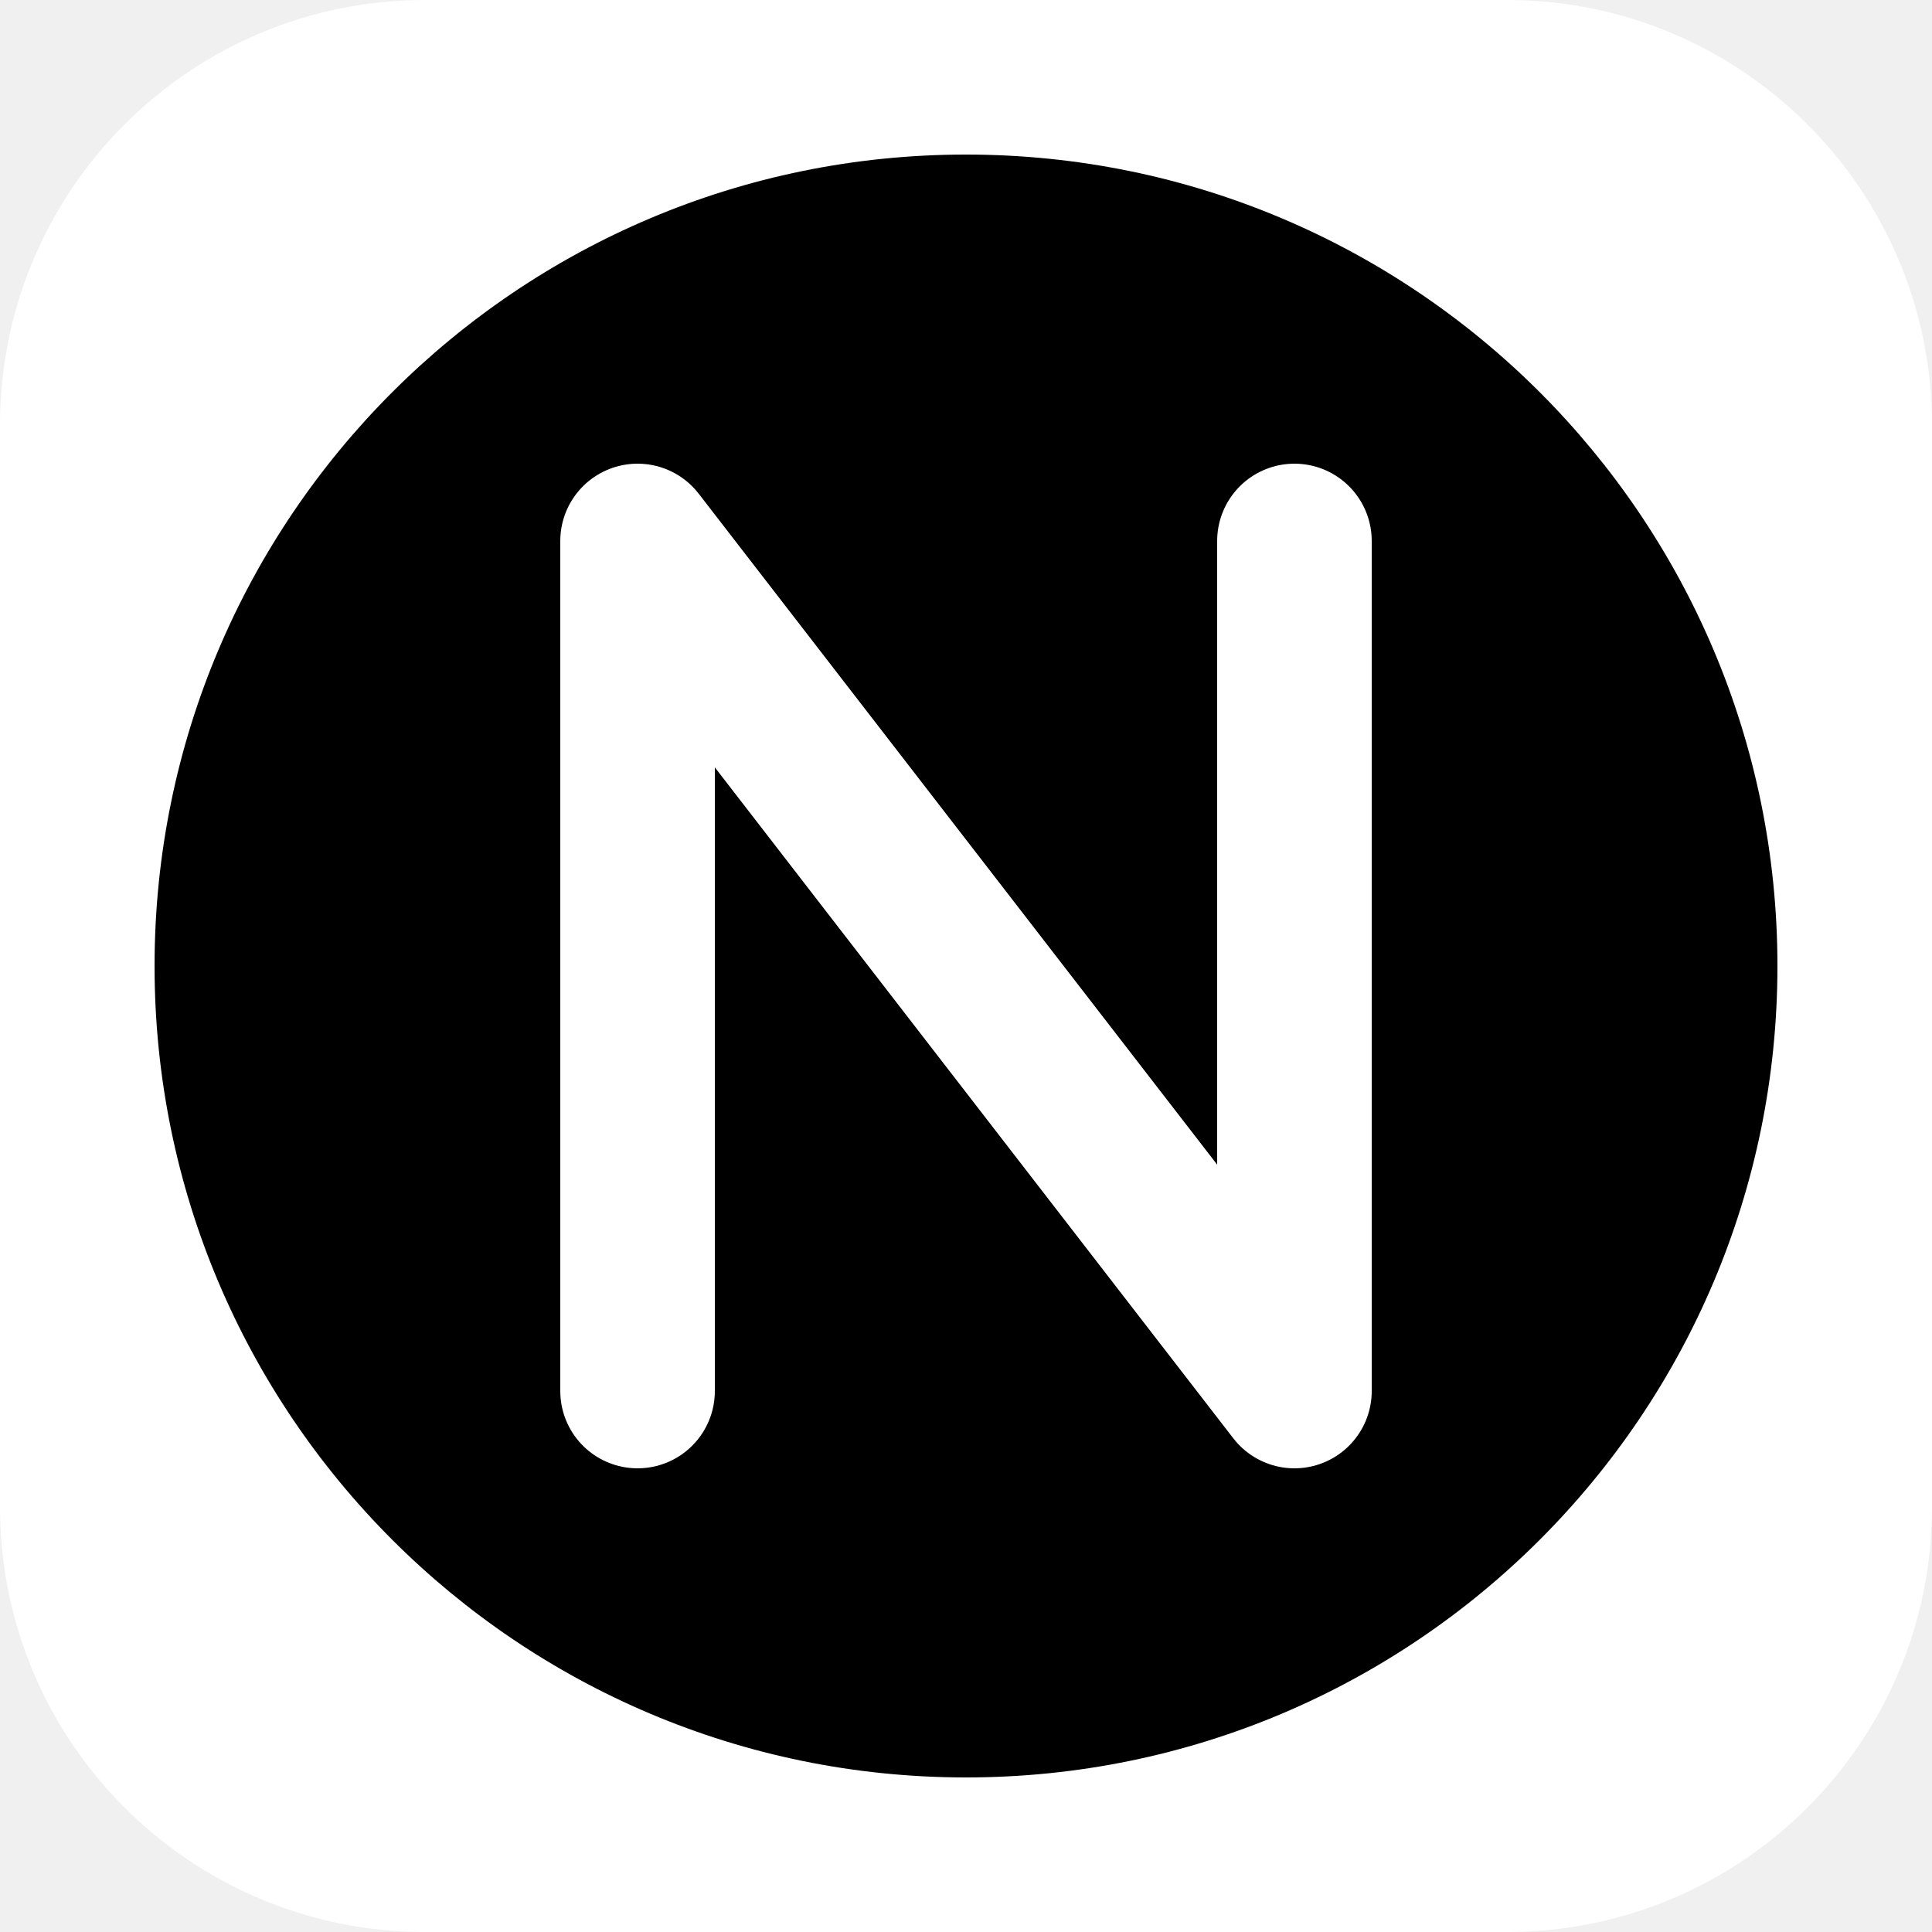
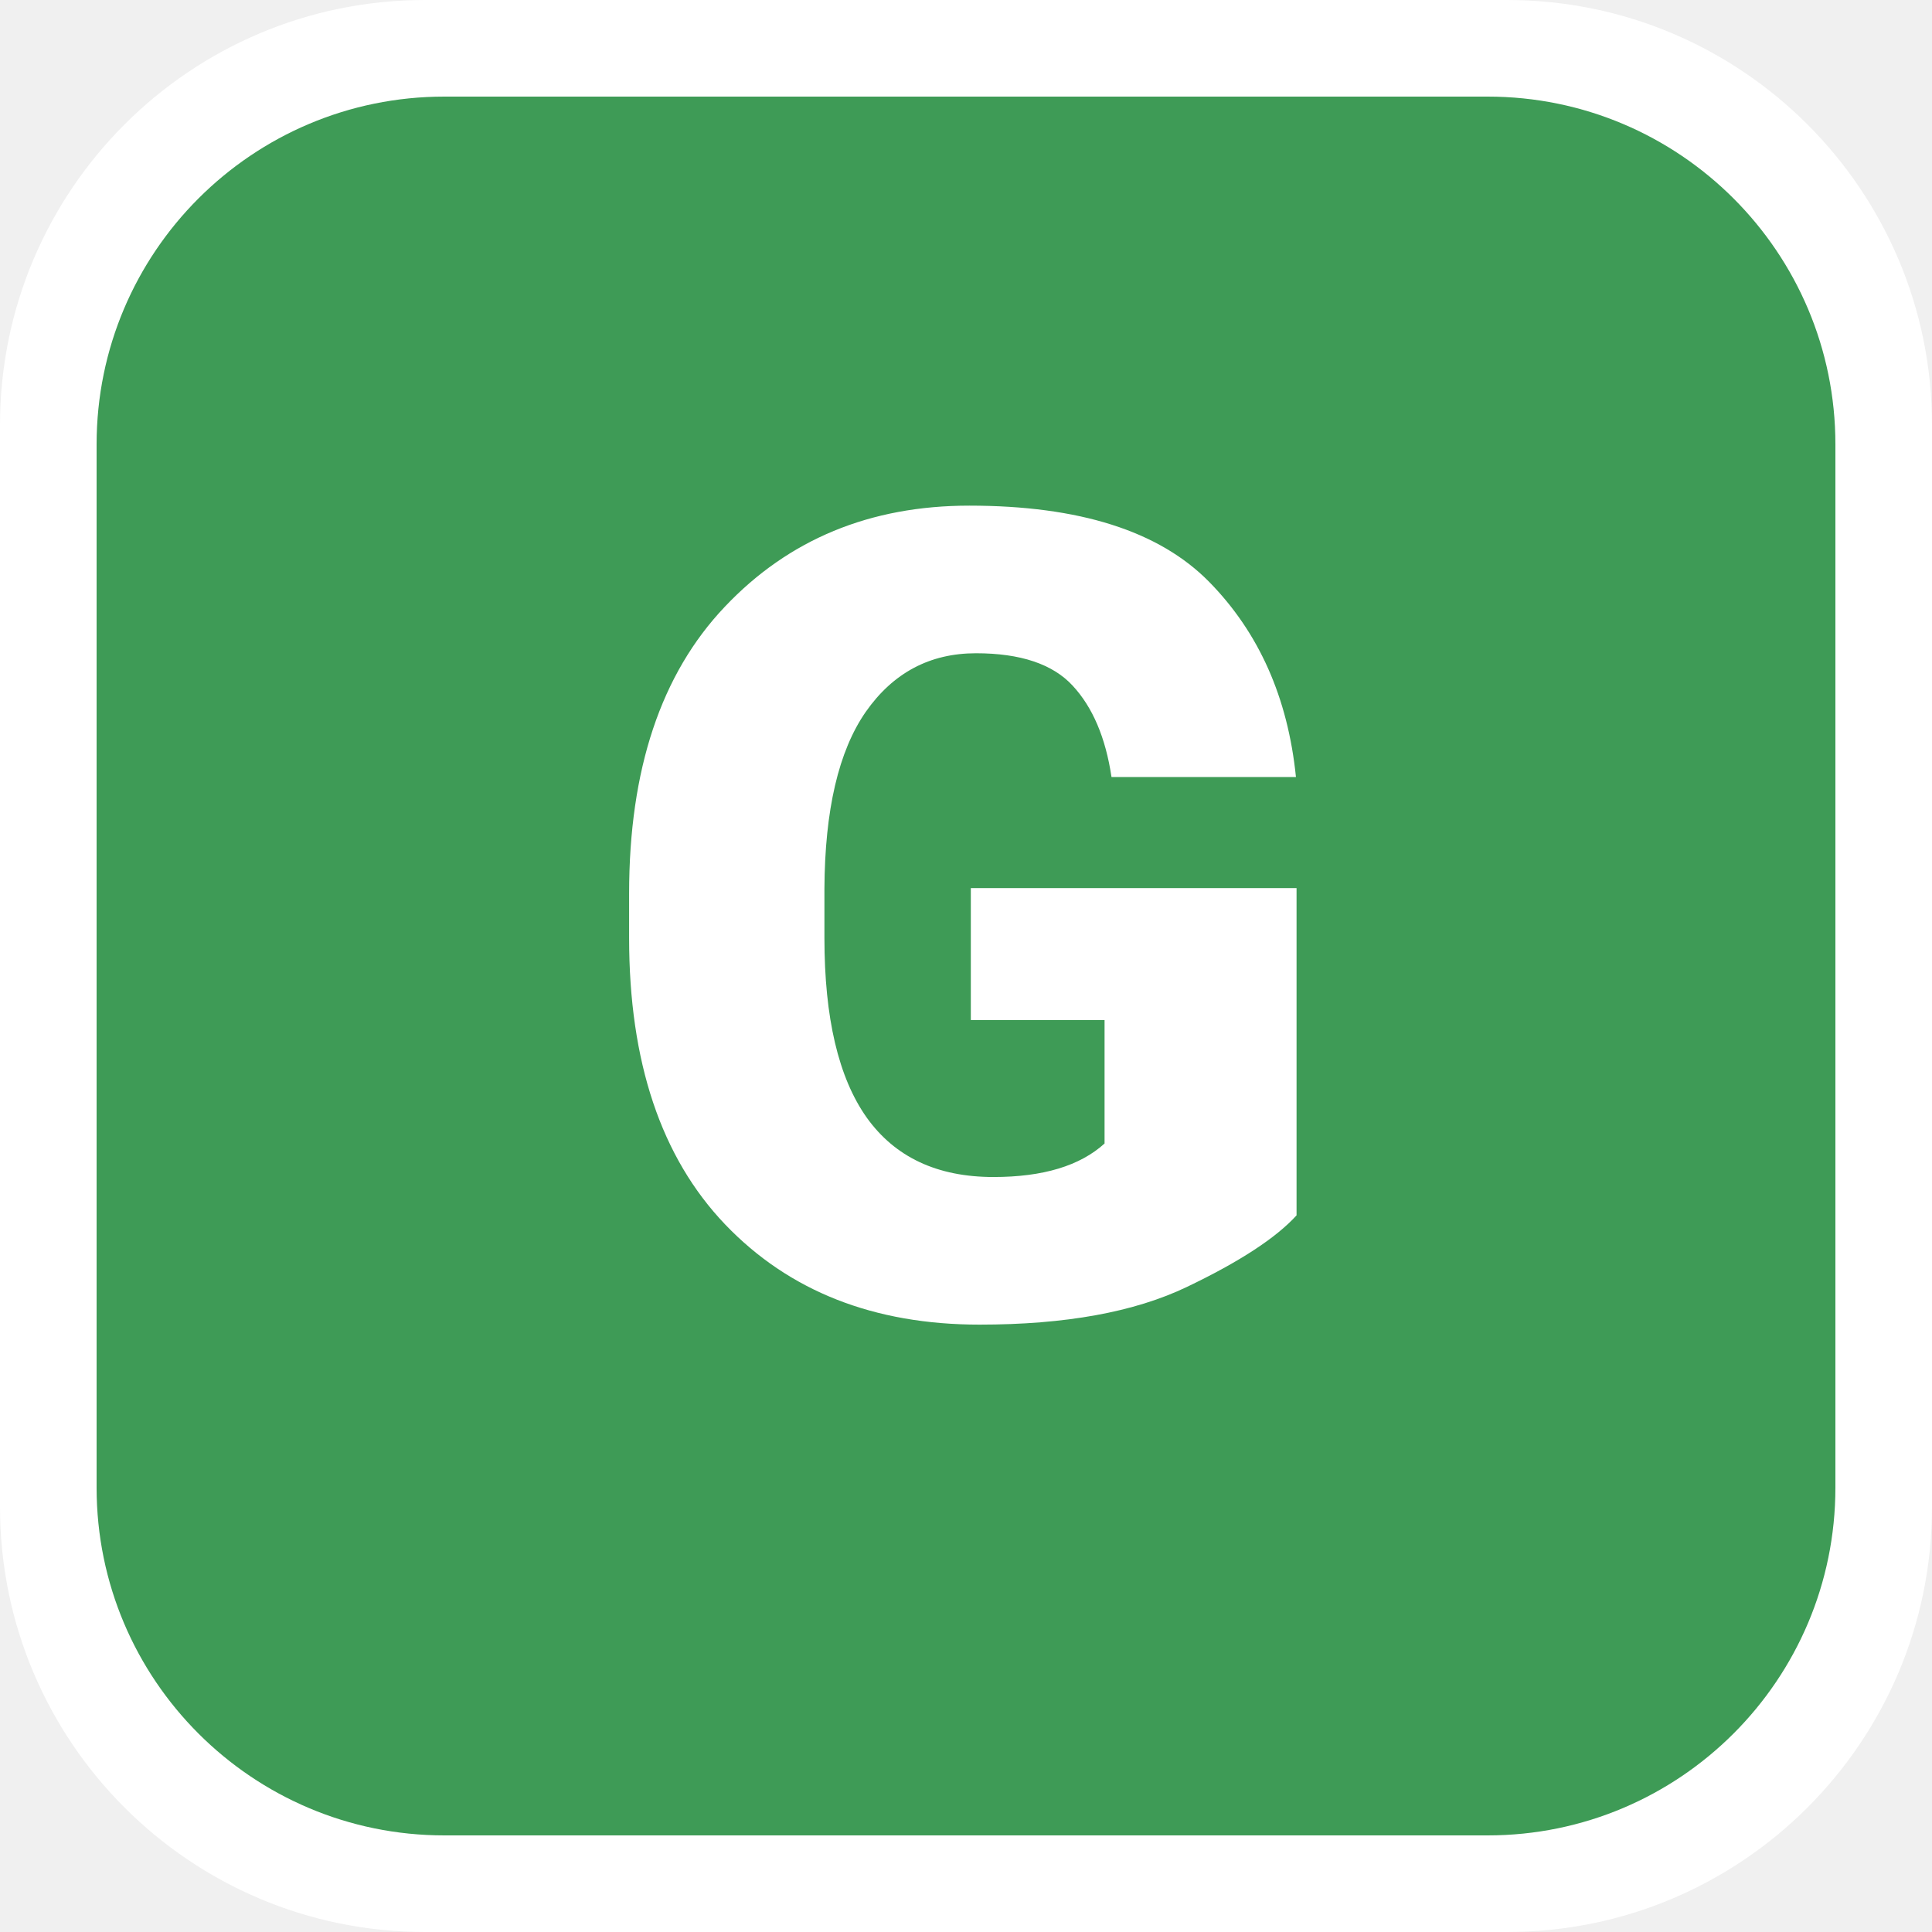
<svg xmlns="http://www.w3.org/2000/svg" viewBox="0 0 100 100">
  <rect width="100" height="100" rx="22" fill="#FFFFFF" />
-   <circle cx="50" cy="50" r="42" fill="#000000" />
-   <path d="M33 28 V72 M67 28 V72 M33 28 L67 72" stroke="#FFFFFF" stroke-width="8" stroke-linecap="round" stroke-linejoin="round" />
+   <rect x="5" y="5" width="90" height="90" rx="18" fill="#3E9B56" />
+   <text x="50" y="68" font-size="58" font-weight="900" text-anchor="middle" fill="#FFFFFF" font-family="-apple-system, BlinkMacSystemFont, 'Segoe UI', Roboto, sans-serif">G</text>
</svg>
